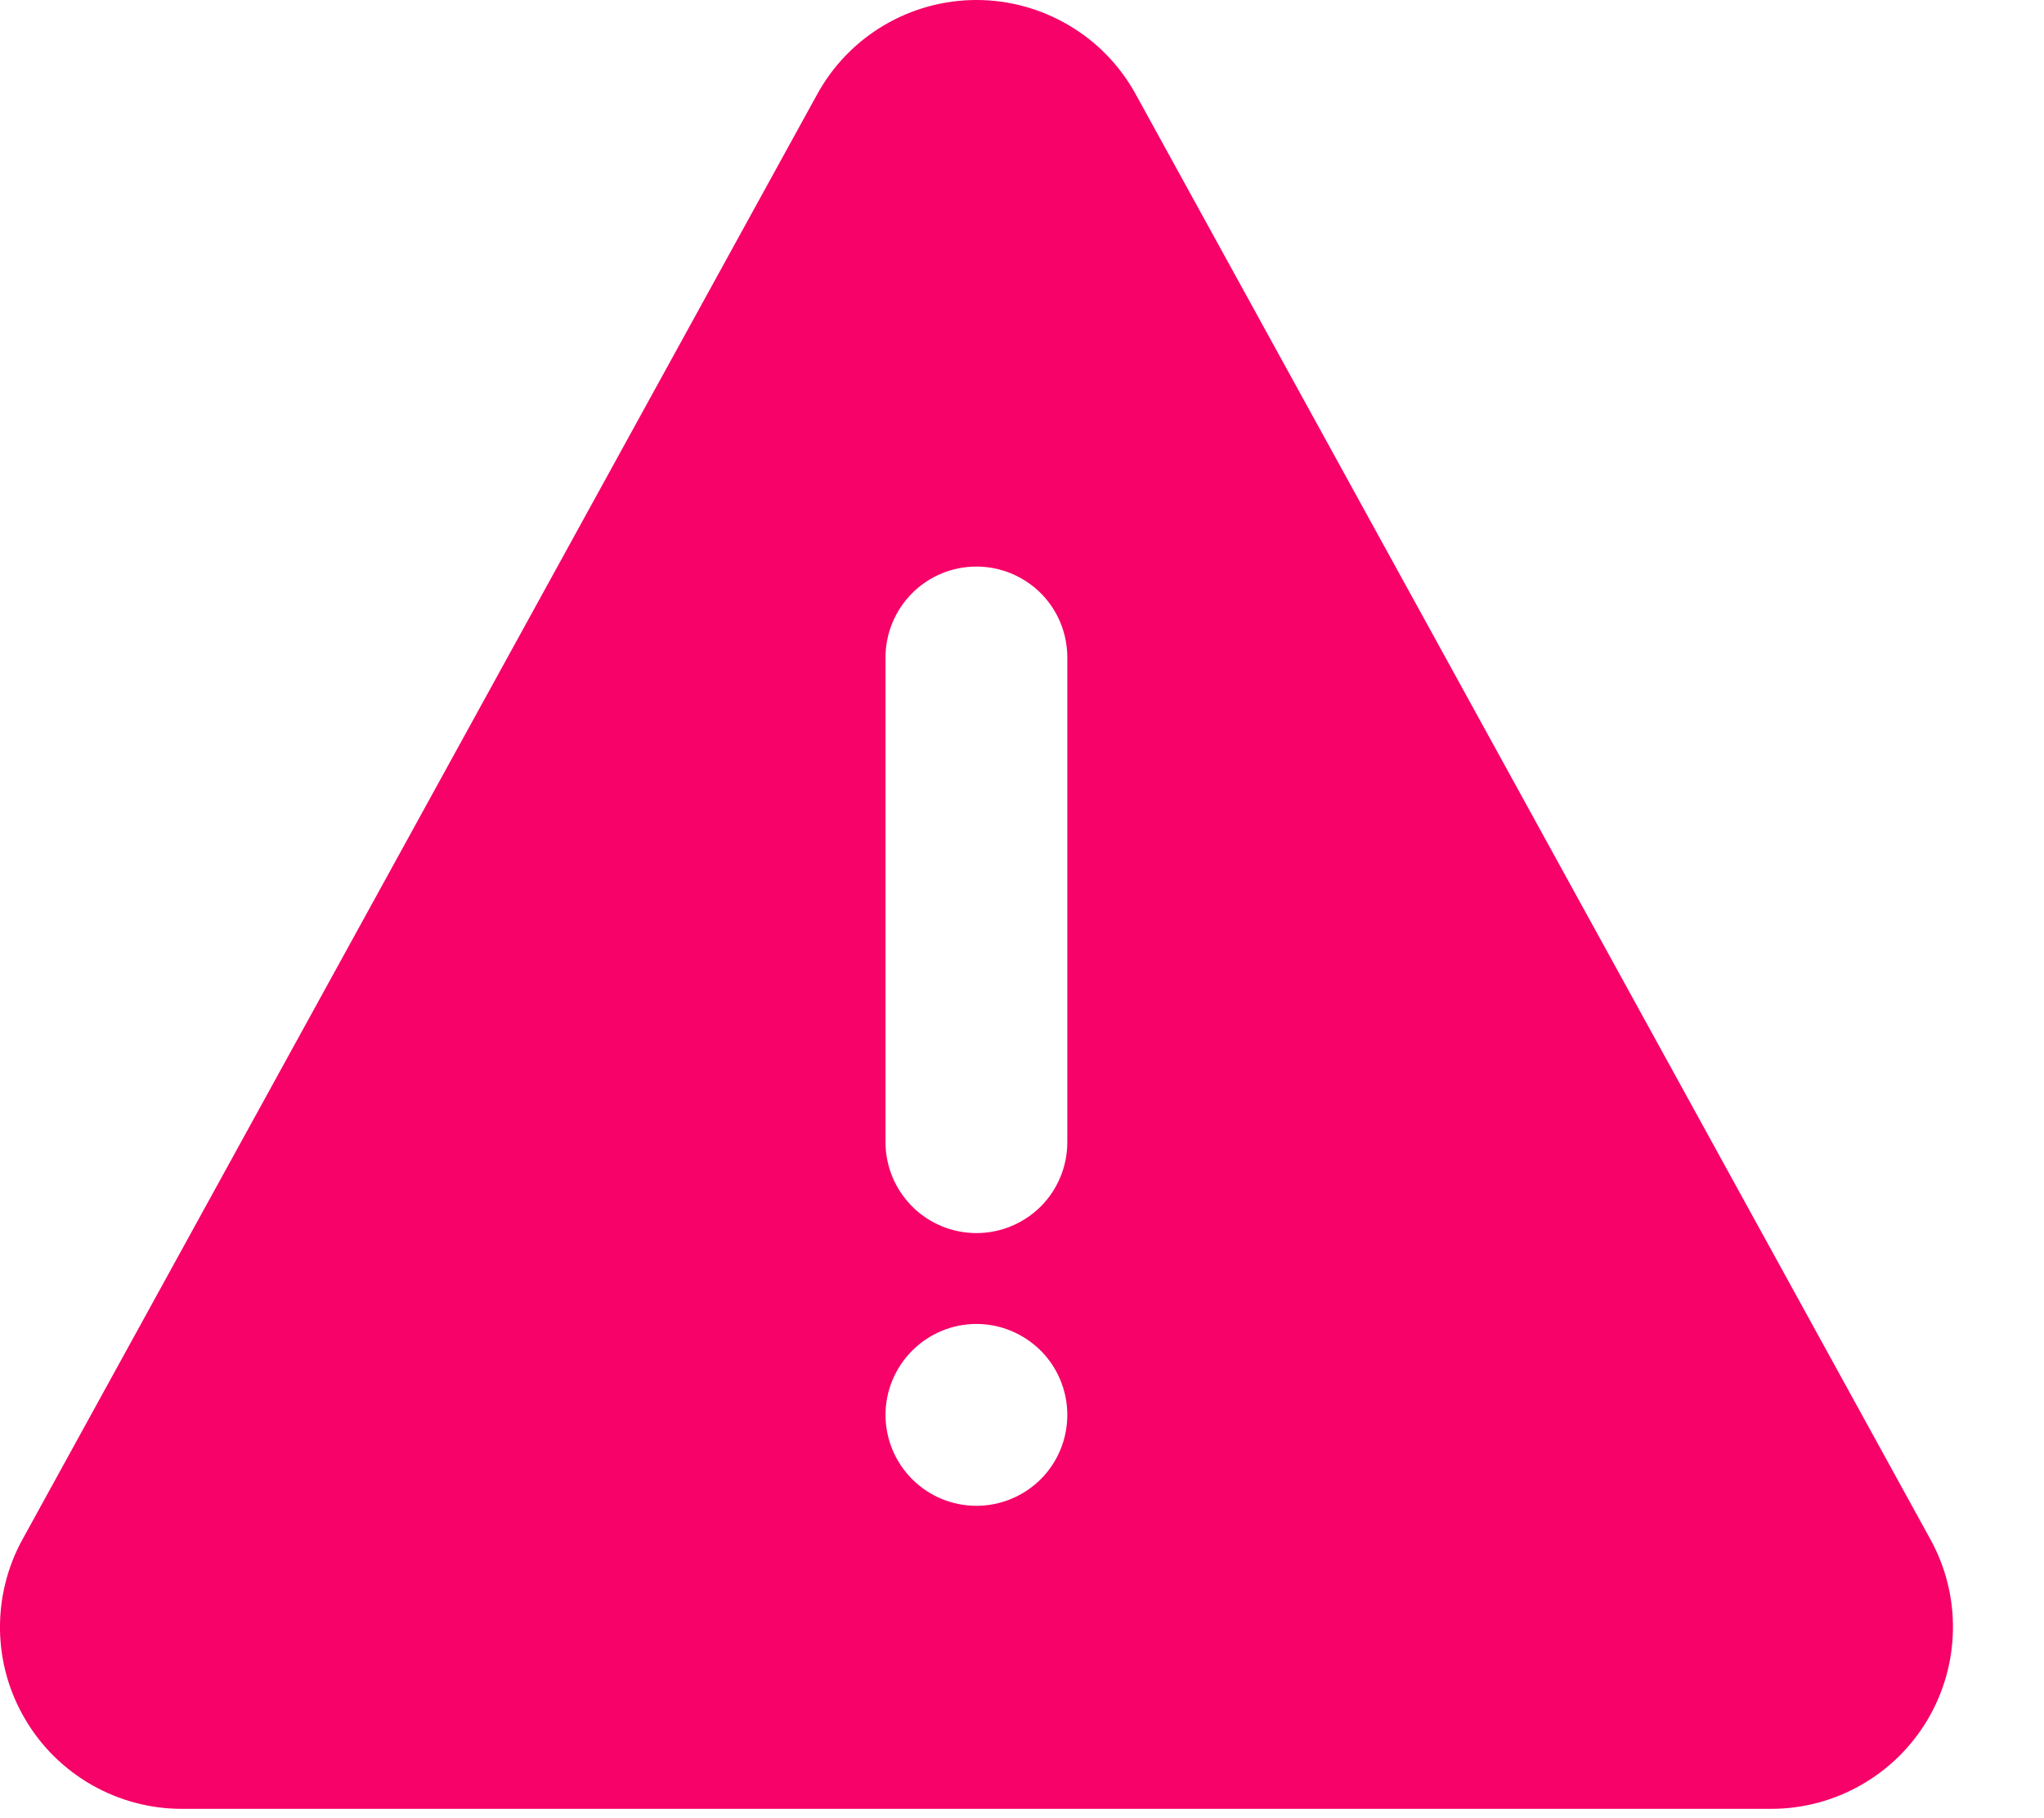
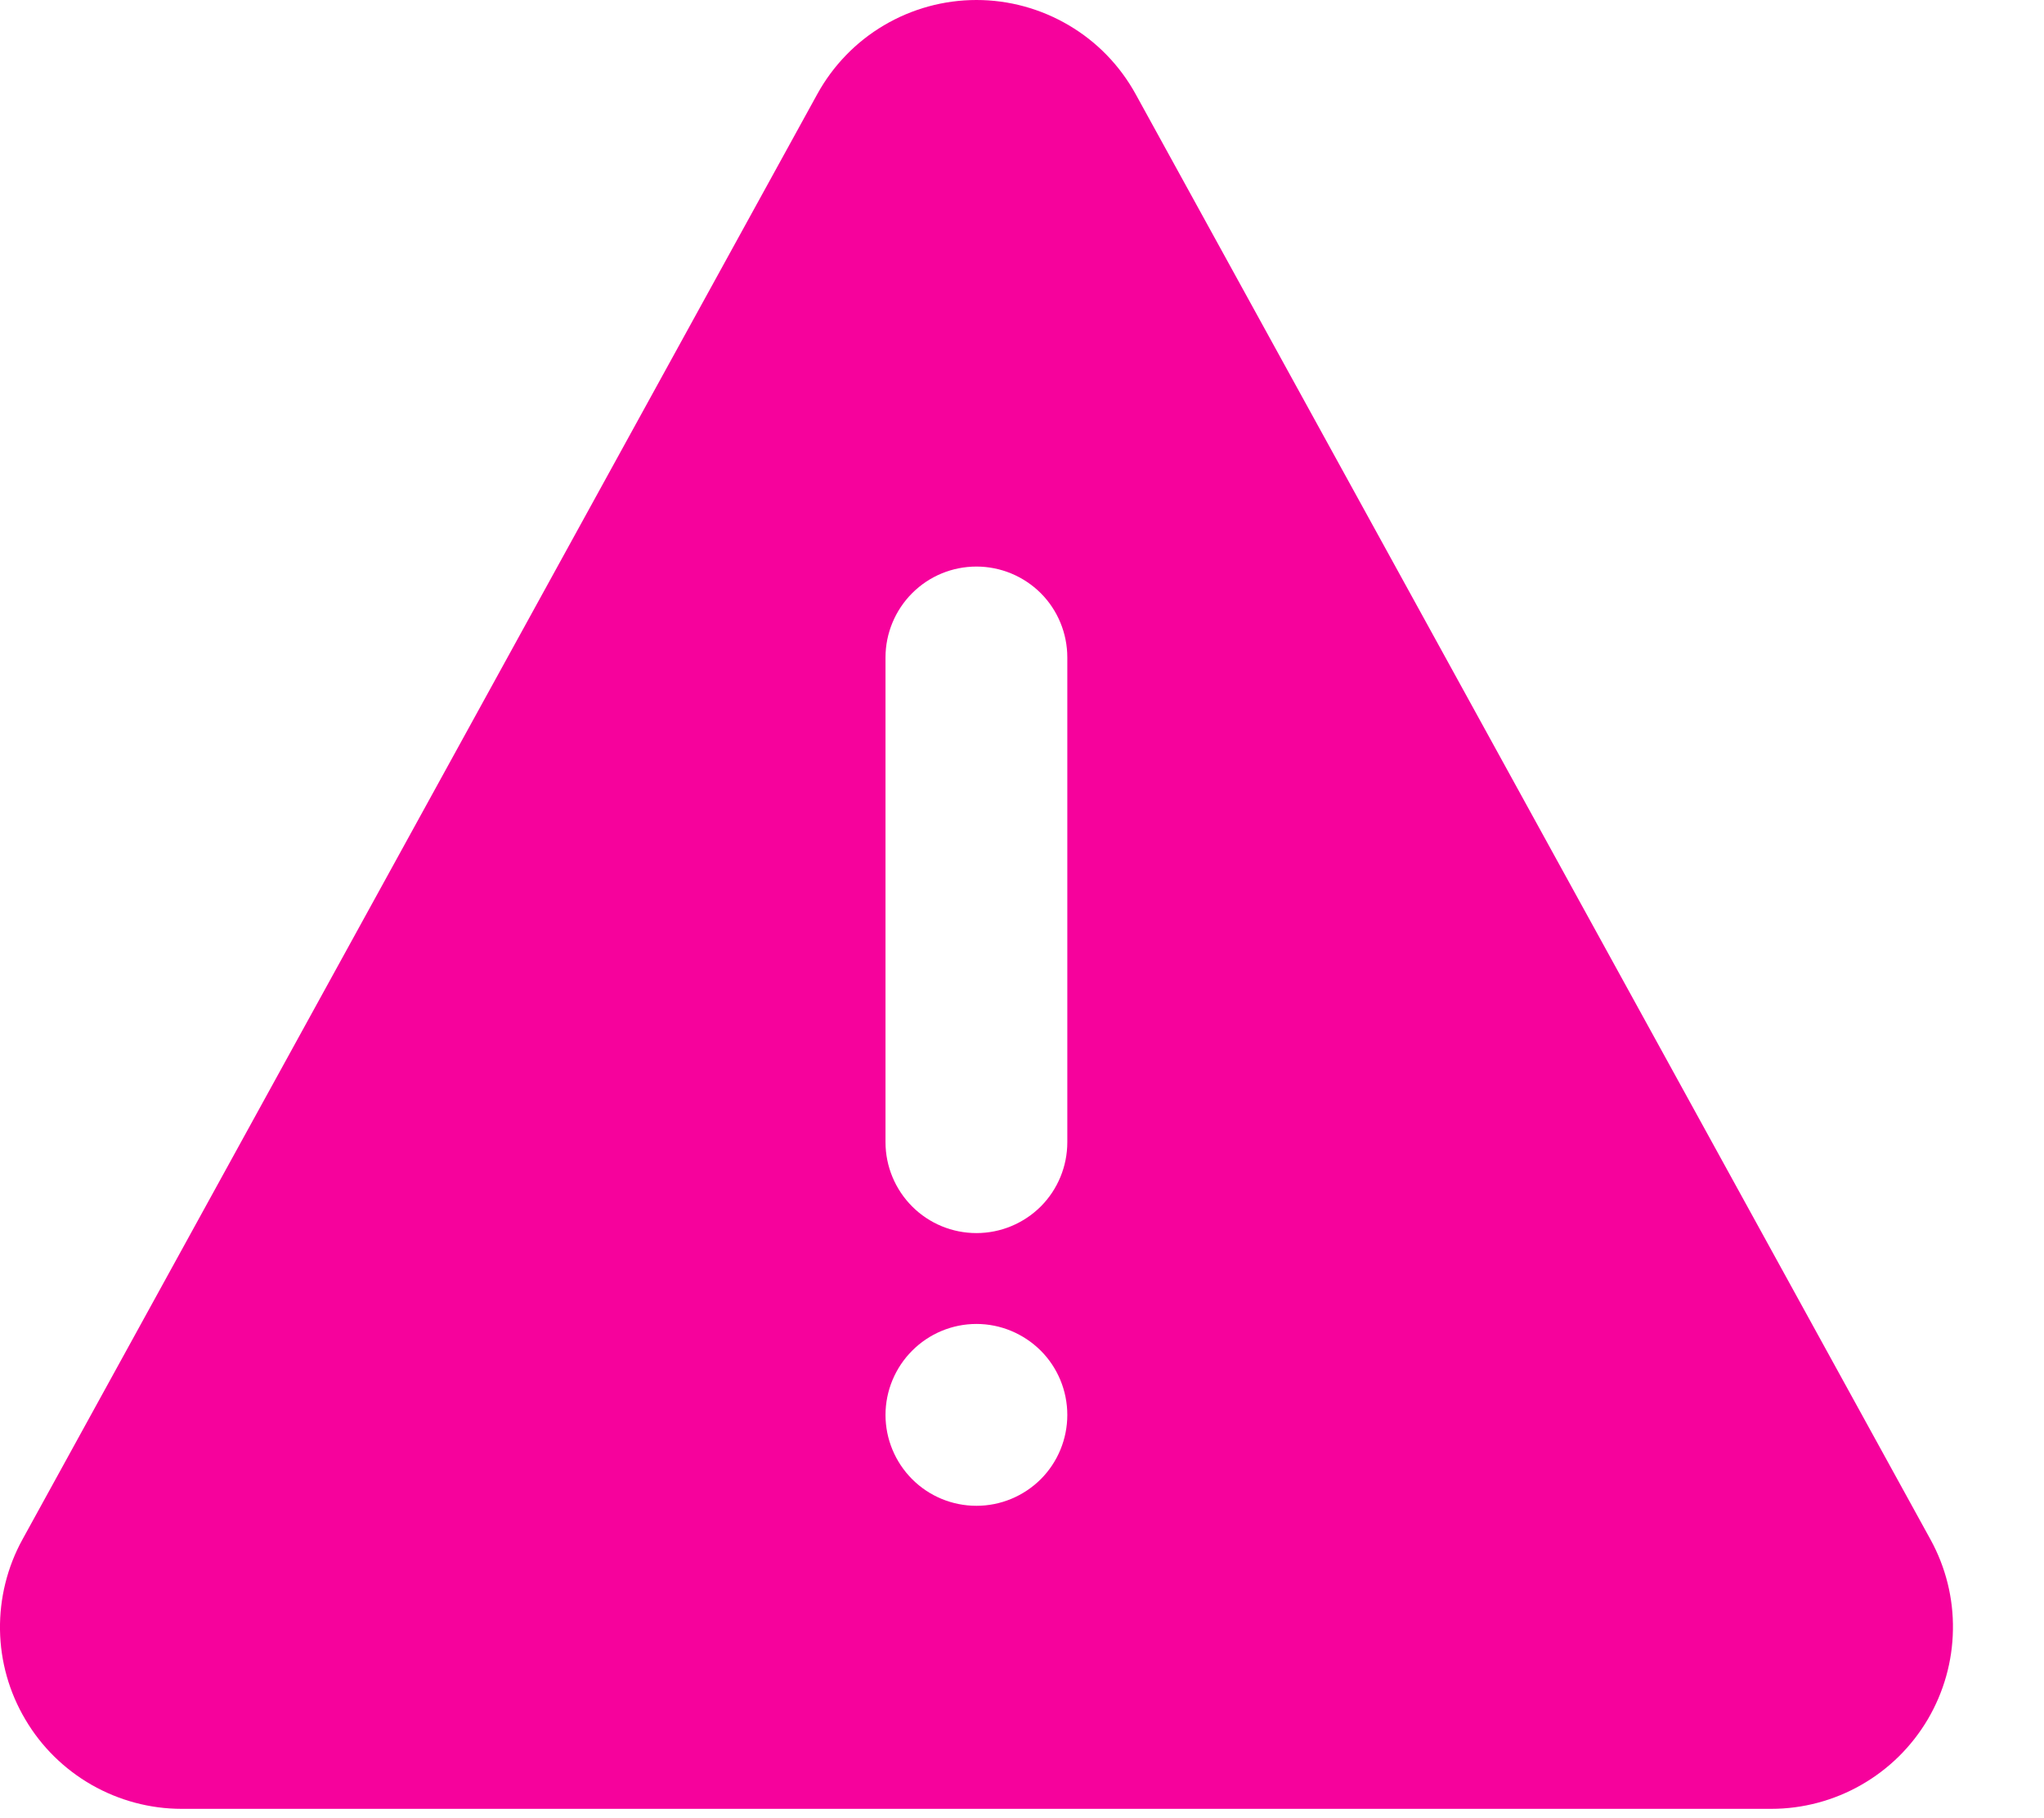
<svg xmlns="http://www.w3.org/2000/svg" width="18" height="16" viewBox="0 0 18 16" fill="none">
-   <path d="M7.197 0.829L0.198 13.553C0.064 13.796 -0.004 14.071 0 14.349C0.004 14.627 0.081 14.899 0.223 15.138C0.364 15.378 0.566 15.576 0.807 15.714C1.049 15.852 1.322 15.925 1.6 15.925H15.598C15.876 15.925 16.15 15.852 16.391 15.714C16.633 15.576 16.834 15.378 16.976 15.138C17.117 14.899 17.194 14.627 17.198 14.349C17.203 14.071 17.134 13.796 17 13.553L10.001 0.829C9.863 0.578 9.66 0.368 9.413 0.223C9.166 0.077 8.885 0 8.599 0C8.312 0 8.031 0.077 7.784 0.223C7.538 0.368 7.335 0.578 7.197 0.829ZM8.599 4.988C8.811 4.988 9.014 5.072 9.165 5.222C9.315 5.372 9.399 5.576 9.399 5.788V10.056C9.399 10.268 9.315 10.472 9.165 10.622C9.014 10.772 8.811 10.856 8.599 10.856C8.386 10.856 8.183 10.772 8.033 10.622C7.883 10.472 7.798 10.268 7.798 10.056V5.788C7.798 5.576 7.883 5.372 8.033 5.222C8.183 5.072 8.386 4.988 8.599 4.988ZM9.399 12.457C9.399 12.669 9.315 12.873 9.165 13.023C9.014 13.173 8.811 13.257 8.599 13.257C8.386 13.257 8.183 13.173 8.033 13.023C7.883 12.873 7.798 12.669 7.798 12.457C7.798 12.245 7.883 12.041 8.033 11.891C8.183 11.741 8.386 11.656 8.599 11.656C8.811 11.656 9.014 11.741 9.165 11.891C9.315 12.041 9.399 12.245 9.399 12.457Z" fill="#F60268" />
+   <path d="M7.197 0.829L0.198 13.553C0.064 13.796 -0.004 14.071 0 14.349C0.004 14.627 0.081 14.899 0.223 15.138C0.364 15.378 0.566 15.576 0.807 15.714C1.049 15.852 1.322 15.925 1.6 15.925H15.598C15.876 15.925 16.15 15.852 16.391 15.714C16.633 15.576 16.834 15.378 16.976 15.138C17.117 14.899 17.194 14.627 17.198 14.349C17.203 14.071 17.134 13.796 17 13.553L10.001 0.829C9.863 0.578 9.66 0.368 9.413 0.223C9.166 0.077 8.885 0 8.599 0C8.312 0 8.031 0.077 7.784 0.223C7.538 0.368 7.335 0.578 7.197 0.829ZM8.599 4.988C8.811 4.988 9.014 5.072 9.165 5.222C9.315 5.372 9.399 5.576 9.399 5.788V10.056C9.399 10.268 9.315 10.472 9.165 10.622C9.014 10.772 8.811 10.856 8.599 10.856C8.386 10.856 8.183 10.772 8.033 10.622C7.883 10.472 7.798 10.268 7.798 10.056V5.788C7.798 5.576 7.883 5.372 8.033 5.222C8.183 5.072 8.386 4.988 8.599 4.988ZM9.399 12.457C9.399 12.669 9.315 12.873 9.165 13.023C9.014 13.173 8.811 13.257 8.599 13.257C8.386 13.257 8.183 13.173 8.033 13.023C7.883 12.873 7.798 12.669 7.798 12.457C7.798 12.245 7.883 12.041 8.033 11.891C8.183 11.741 8.386 11.656 8.599 11.656C8.811 11.656 9.014 11.741 9.165 11.891C9.315 12.041 9.399 12.245 9.399 12.457Z" fill="#F6029C" />
</svg>
